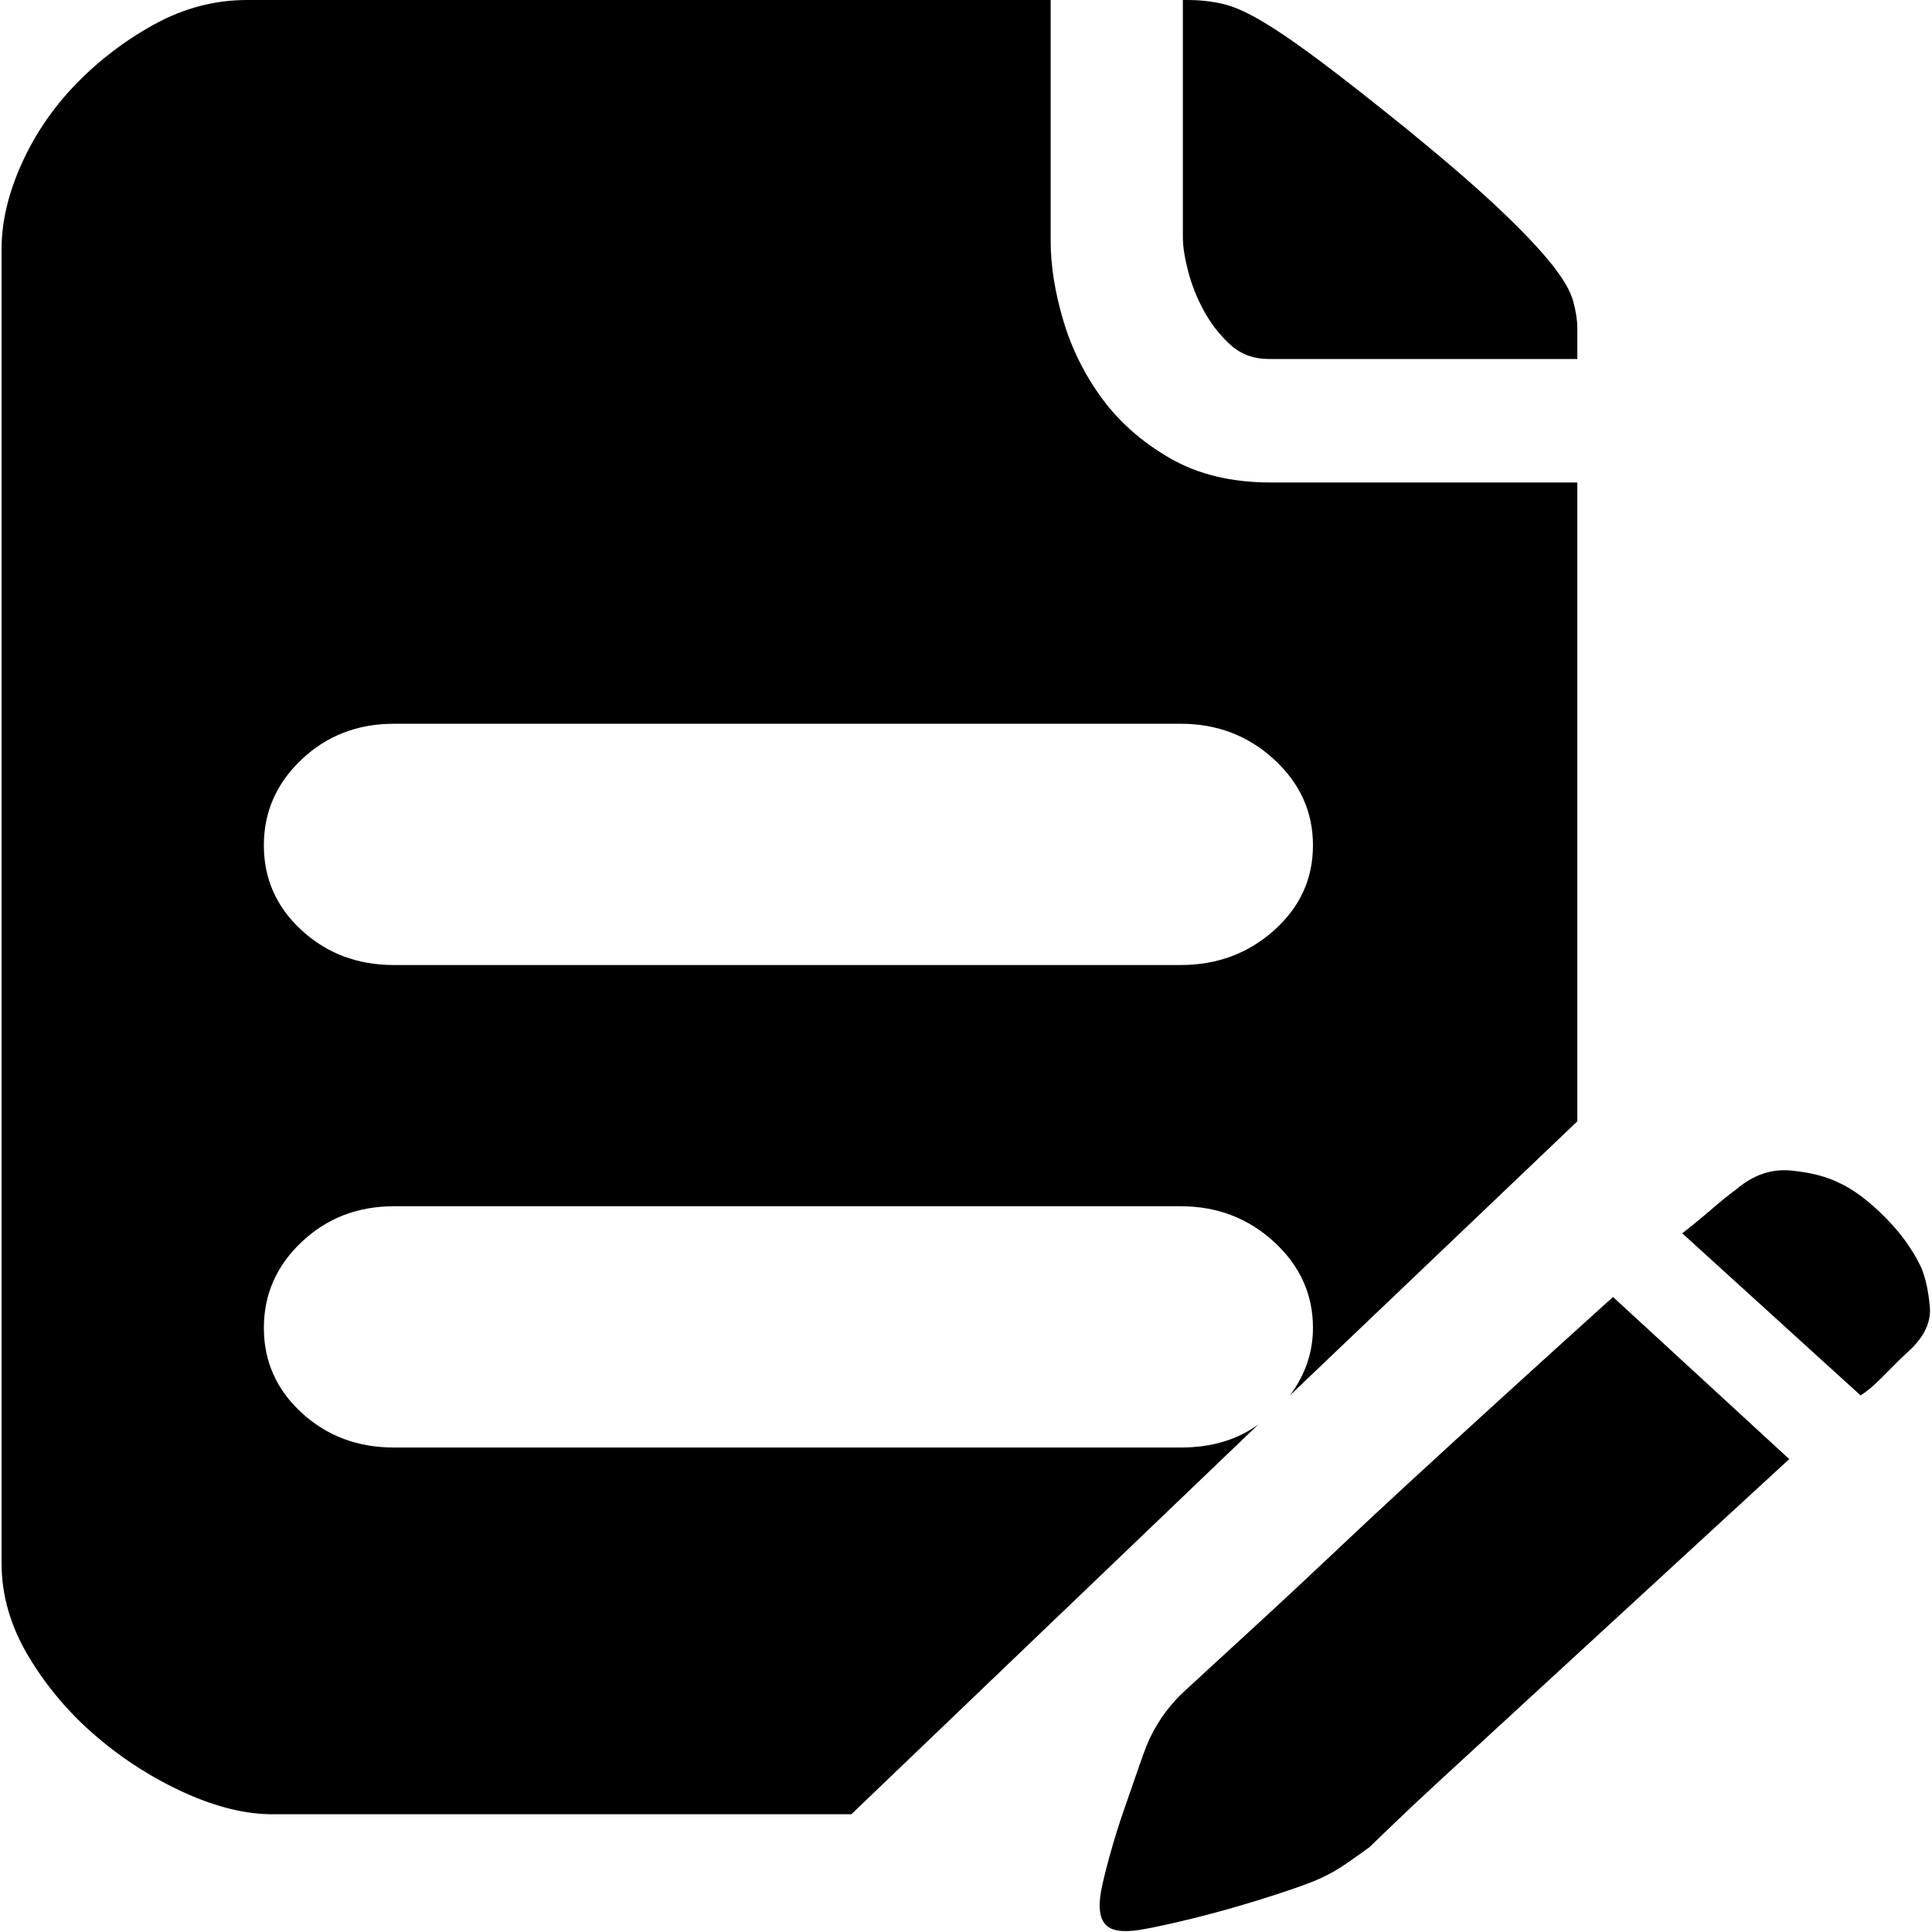
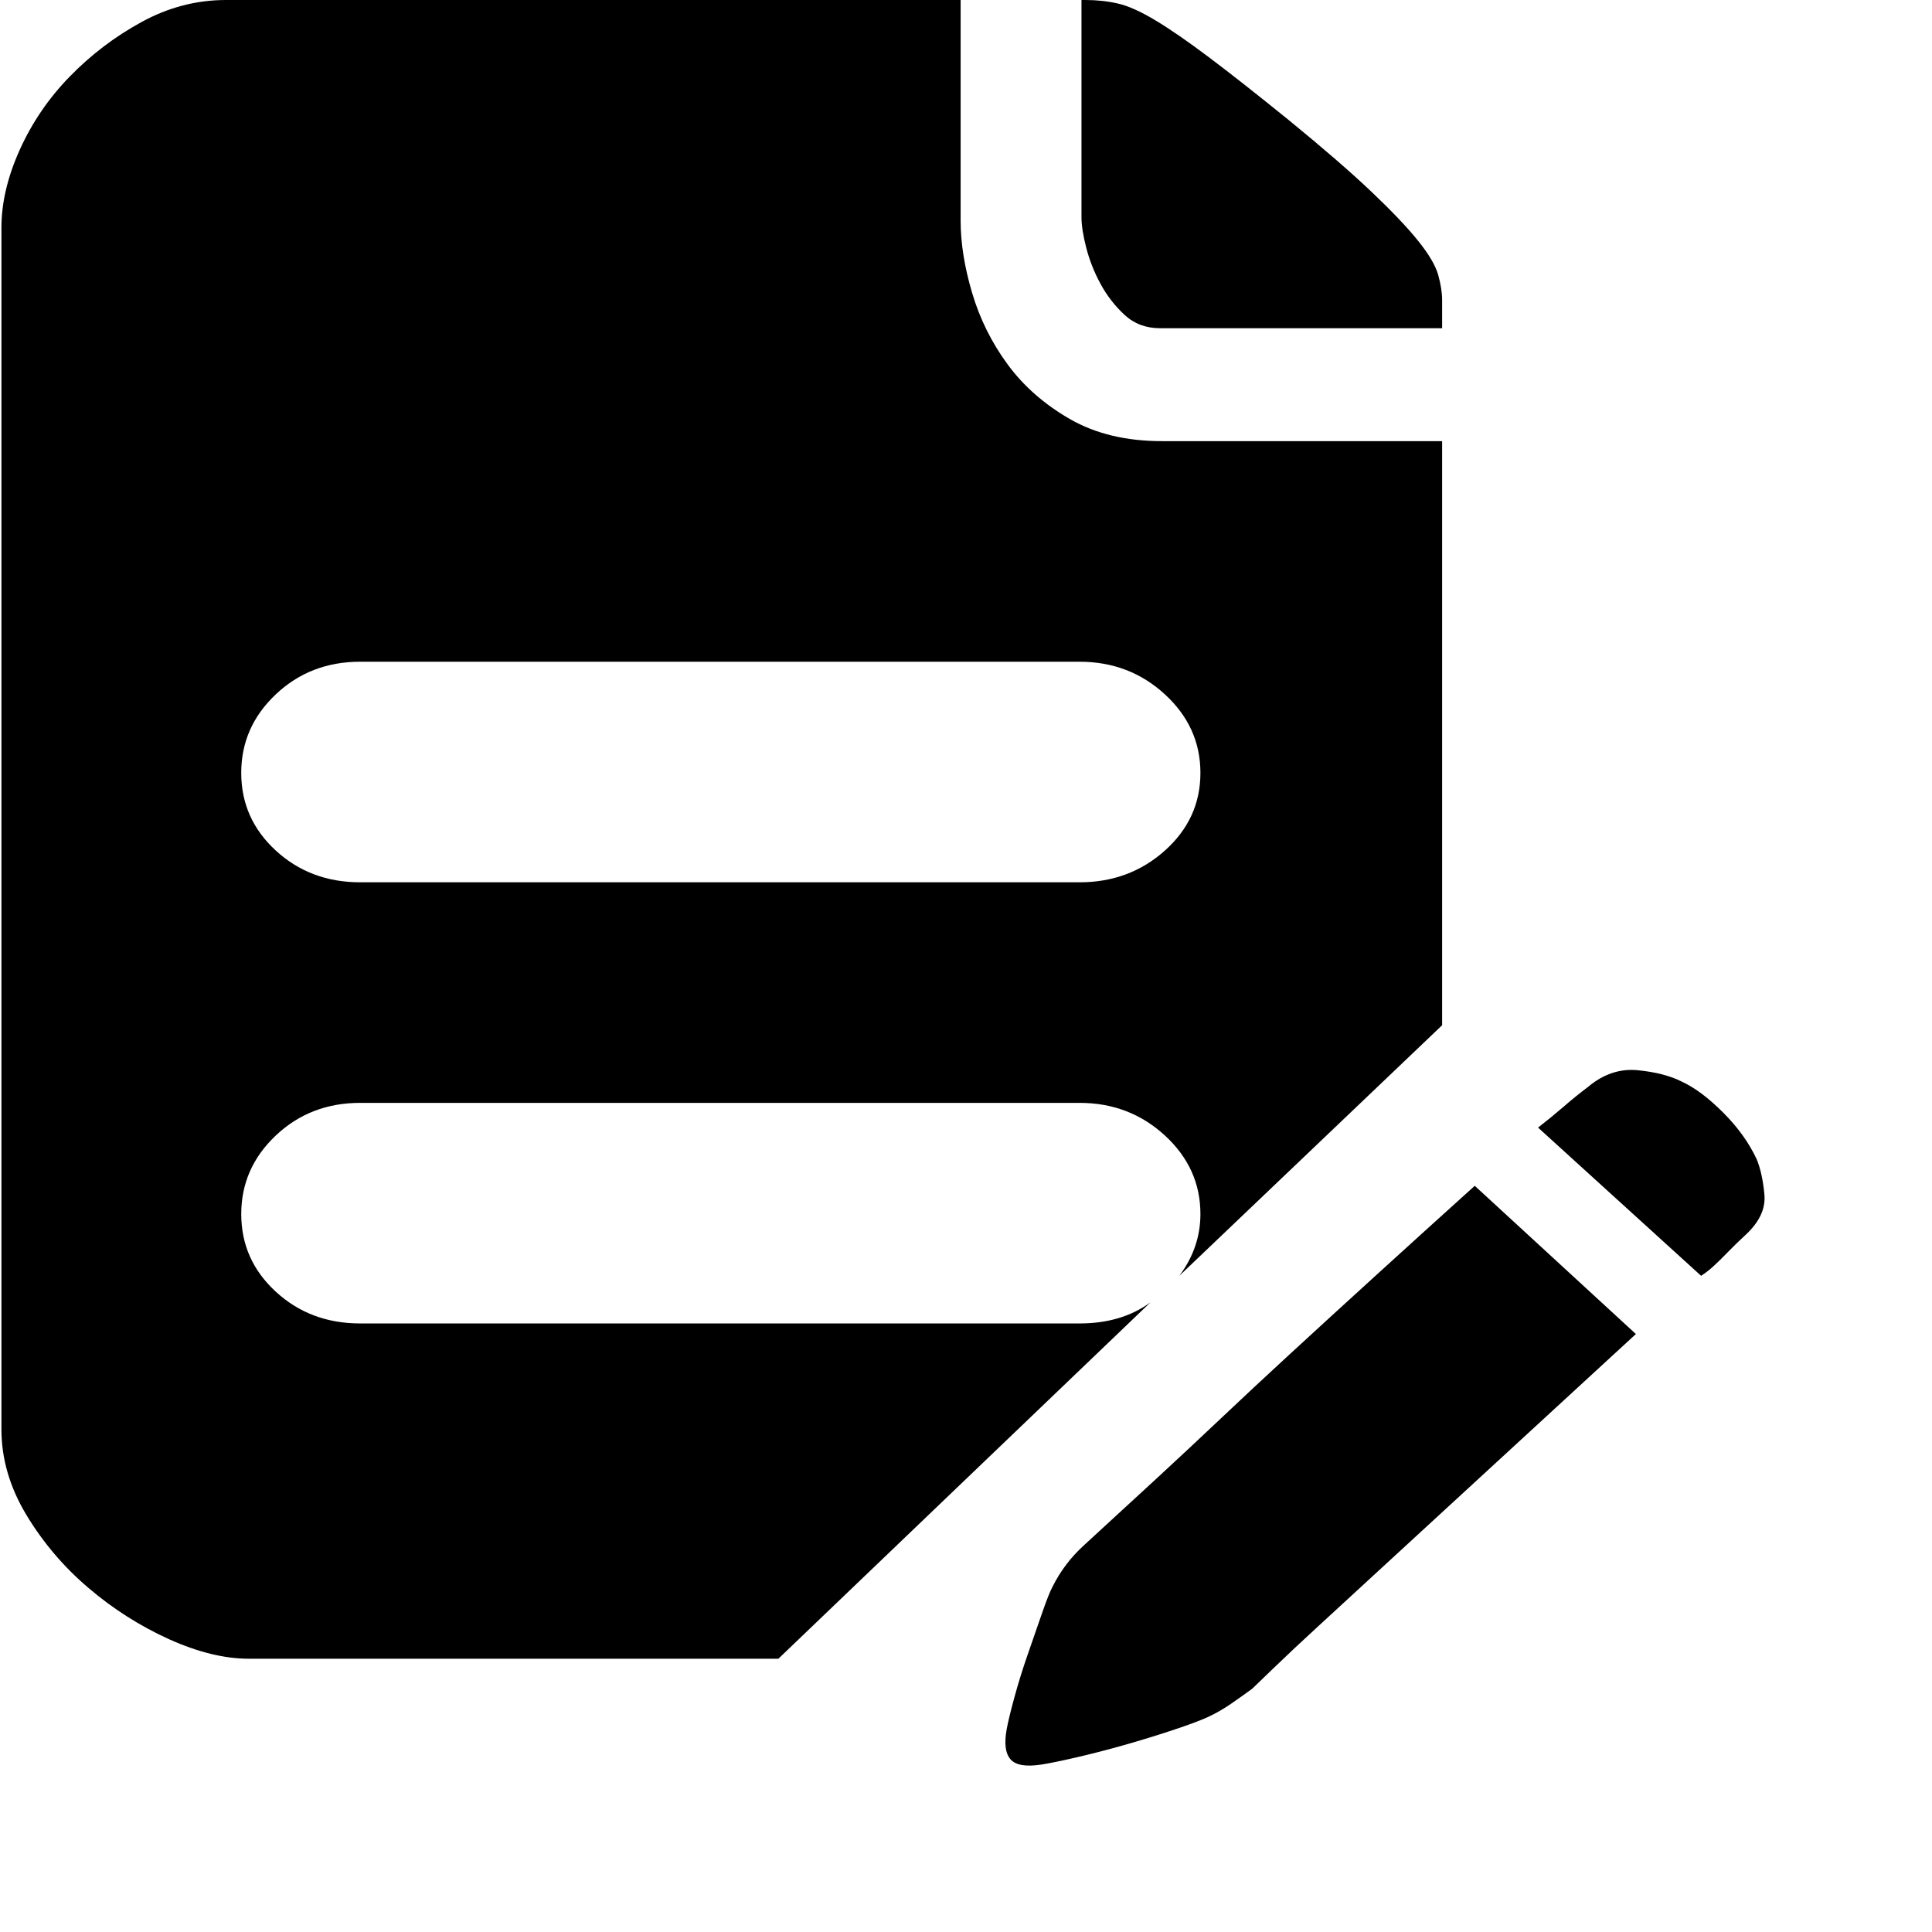
- <svg xmlns="http://www.w3.org/2000/svg" width="128" height="128">
+ <svg xmlns="http://www.w3.org/2000/svg" width="140" height="140">
  <path d="M84.068 23.784c-1.02 0-1.877-.32-2.572-.96a8.588 8.588 0 0 1-1.738-2.237 11.524 11.524 0 0 1-1.042-2.621c-.232-.895-.348-1.641-.348-2.238V0h.278c.834 0 1.622.085 2.363.256.742.17 1.645.575 2.711 1.214 1.066.64 2.363 1.535 3.892 2.686 1.53 1.15 3.453 2.664 5.77 4.54 2.502 2.045 4.494 3.771 5.977 5.178 1.483 1.406 2.618 2.6 3.406 3.58.787.98 1.274 1.812 1.46 2.494.185.682.277 1.278.277 1.79v2.046H84.068zM127.3 84.01c.278.682.464 1.535.556 2.558.093 1.023-.37 2.003-1.39 2.94-.463.427-.88.832-1.25 1.215-.372.384-.696.704-.974.96a6.69 6.69 0 0 1-.973.767l-11.816-10.741a44.331 44.331 0 0 0 1.877-1.535 31.028 31.028 0 0 1 1.737-1.406c1.112-.938 2.317-1.343 3.615-1.215 1.297.128 2.363.405 3.197.83.927.427 1.923 1.173 2.989 2.239 1.065 1.065 1.876 2.195 2.432 3.388zM78.23 95.902c2.038 0 3.752-.511 5.143-1.534l-26.969 25.83H18.037c-1.761 0-3.684-.47-5.77-1.407a24.549 24.549 0 0 1-5.838-3.709 21.373 21.373 0 0 1-4.518-5.306c-1.204-2.003-1.807-4.07-1.807-6.202V16.495c0-1.79.44-3.665 1.32-5.626A18.41 18.41 0 0 1 5.04 5.562a21.798 21.798 0 0 1 5.213-3.964C12.198.533 14.237 0 16.37 0h53.24v15.984c0 1.62.278 3.367.834 5.242a16.704 16.704 0 0 0 2.572 5.179c1.159 1.577 2.665 2.898 4.518 3.964 1.853 1.066 4.078 1.598 6.673 1.598h20.295v42.325L85.458 92.45c1.02-1.364 1.529-2.856 1.529-4.476 0-2.216-.857-4.113-2.572-5.69-1.714-1.577-3.776-2.366-6.186-2.366H26.1c-2.409 0-4.448.789-6.116 2.366-1.668 1.577-2.502 3.474-2.502 5.69 0 2.217.834 4.092 2.502 5.626 1.668 1.535 3.707 2.302 6.117 2.302h52.13zM26.1 47.951c-2.41 0-4.449.789-6.117 2.366-1.668 1.577-2.502 3.473-2.502 5.69 0 2.216.834 4.092 2.502 5.626 1.668 1.534 3.707 2.302 6.117 2.302h52.13c2.409 0 4.47-.768 6.185-2.302 1.715-1.534 2.572-3.41 2.572-5.626 0-2.217-.857-4.113-2.572-5.69-1.714-1.577-3.776-2.366-6.186-2.366H26.1zm52.407 64.063l1.807-1.663 3.476-3.196a479.75 479.75 0 0 0 4.587-4.284 500.757 500.757 0 0 1 5.004-4.667c3.985-3.666 8.48-7.758 13.485-12.276l11.677 10.741-13.485 12.404-5.004 4.603-4.587 4.22a179.46 179.46 0 0 0-3.267 3.068c-.88.853-1.367 1.322-1.46 1.407-.463.341-.973.703-1.529 1.087-.556.383-1.112.703-1.668.959-.556.256-1.413.575-2.572.959a83.5 83.5 0 0 1-3.545 1.087 72.2 72.2 0 0 1-3.475.895c-1.112.256-1.946.426-2.502.511-1.112.17-1.854.043-2.224-.383-.371-.426-.464-1.151-.278-2.174.092-.511.278-1.279.556-2.302.278-1.023.602-2.067.973-3.132l1.042-3.005c.325-.938.58-1.577.765-1.918a10.157 10.157 0 0 1 2.224-2.941z" />
</svg>
